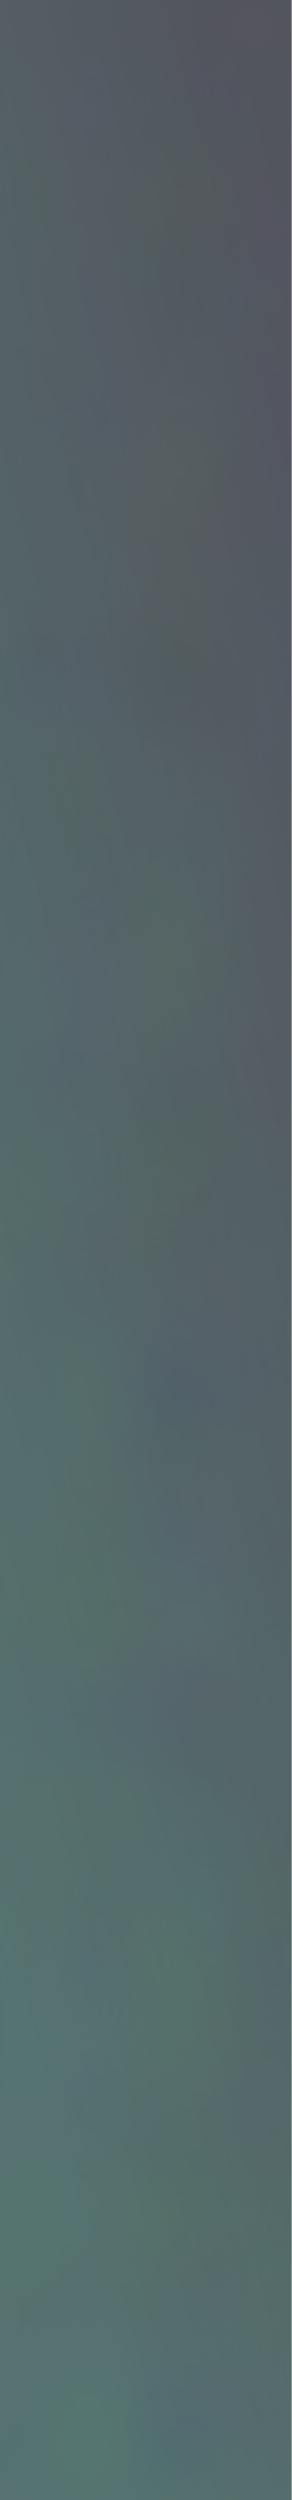
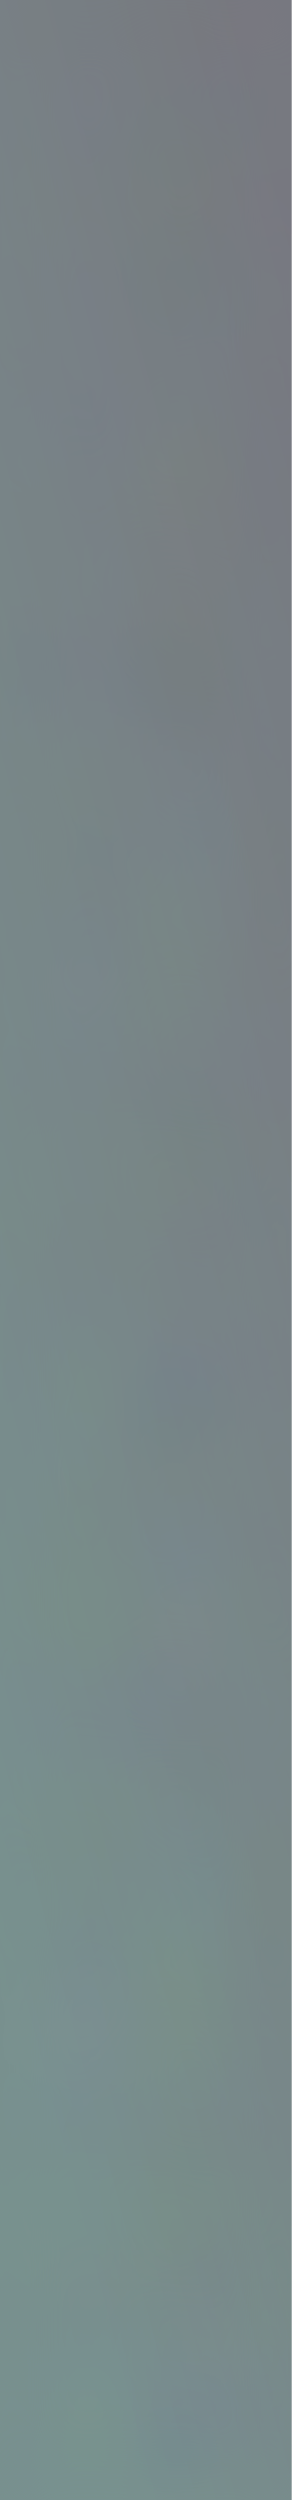
- <svg xmlns="http://www.w3.org/2000/svg" version="1.1" viewBox="0 0 700 6000" width="700" height="6000" opacity=".8">
+ <svg xmlns="http://www.w3.org/2000/svg" version="1.1" viewBox="0 0 700 6000" width="700" height="6000" opacity=".9">
  <defs>
    <linearGradient gradientTransform="rotate(215, 0.8, 0.5)" x1="40%" y1="0%" x2="60%" y2="100%" id="ffflux-gradient">
      <stop stop-color="#2A4F4C" stop-opacity="1" offset="0%" />
      <stop stop-color="#282A36" stop-opacity="1" offset="100%" />
    </linearGradient>
    <filter id="ffflux-filter" x="0%" y="0%" width="100%" height="100%" filterUnits="objectBoundingBox" primitiveUnits="userSpaceOnUse" color-interpolation-filters="sRGB">
      <feTurbulence type="fractalNoise" baseFrequency="0.003 0.015" numOctaves="2" seed="331" stitchTiles="stitch" x="0%" y="0%" width="100%" height="100%" result="turbulence" />
      <feGaussianBlur stdDeviation="77 100" x="0%" y="0%" width="100%" height="100%" in="turbulence" edgeMode="duplicate" result="blur" />
      <feBlend mode="hard-light" x="0%" y="0%" width="100%" height="100%" in="SourceGraphic" in2="blur" result="blend" />
    </filter>
    <filter id="gggrain-filter" x="0%" y="0%" width="100%" height="100%" filterUnits="objectBoundingBox" primitiveUnits="userSpaceOnUse" color-interpolation-filters="sRGB">
      <feTurbulence type="fractalNoise" baseFrequency="1.25" numOctaves="3" seed="2" stitchTiles="stitch" x="0%" y="0%" width="100%" height="100%" result="turbulence" />
      <feColorMatrix type="saturate" values="0" x="0%" y="0%" width="100%" height="100%" in="turbulence" result="colormatrix" />
      <feComponentTransfer x="0%" y="0%" width="100%" height="100%" in="colormatrix" result="componentTransfer">
        <feFuncR type="linear" slope="3" />
        <feFuncG type="linear" slope="3" />
        <feFuncB type="linear" slope="3" />
      </feComponentTransfer>
      <feColorMatrix x="0%" y="0%" width="100%" height="100%" in="componentTransfer" result="colormatrix2" type="matrix" values="1 0 0 0 0           0 1 0 0 0           0 0 1 0 0           0 2 0 10 -7" />
    </filter>
  </defs>
  <g>
-     <rect width="700" height="6000" fill="url(#ffflux-gradient)" filter="url(#ffflux-filter)" />
+     <rect width="700" height="6000" fill="url(#ffflux-gradient)" filter="url(#ffflux-filter)" opacity="0.7" />
    <rect width="100%" height="100%" fill="transparent" filter="url(#gggrain-filter)" opacity="0.1" style="mix-blend-mode: soft-light" />
  </g>
</svg>
